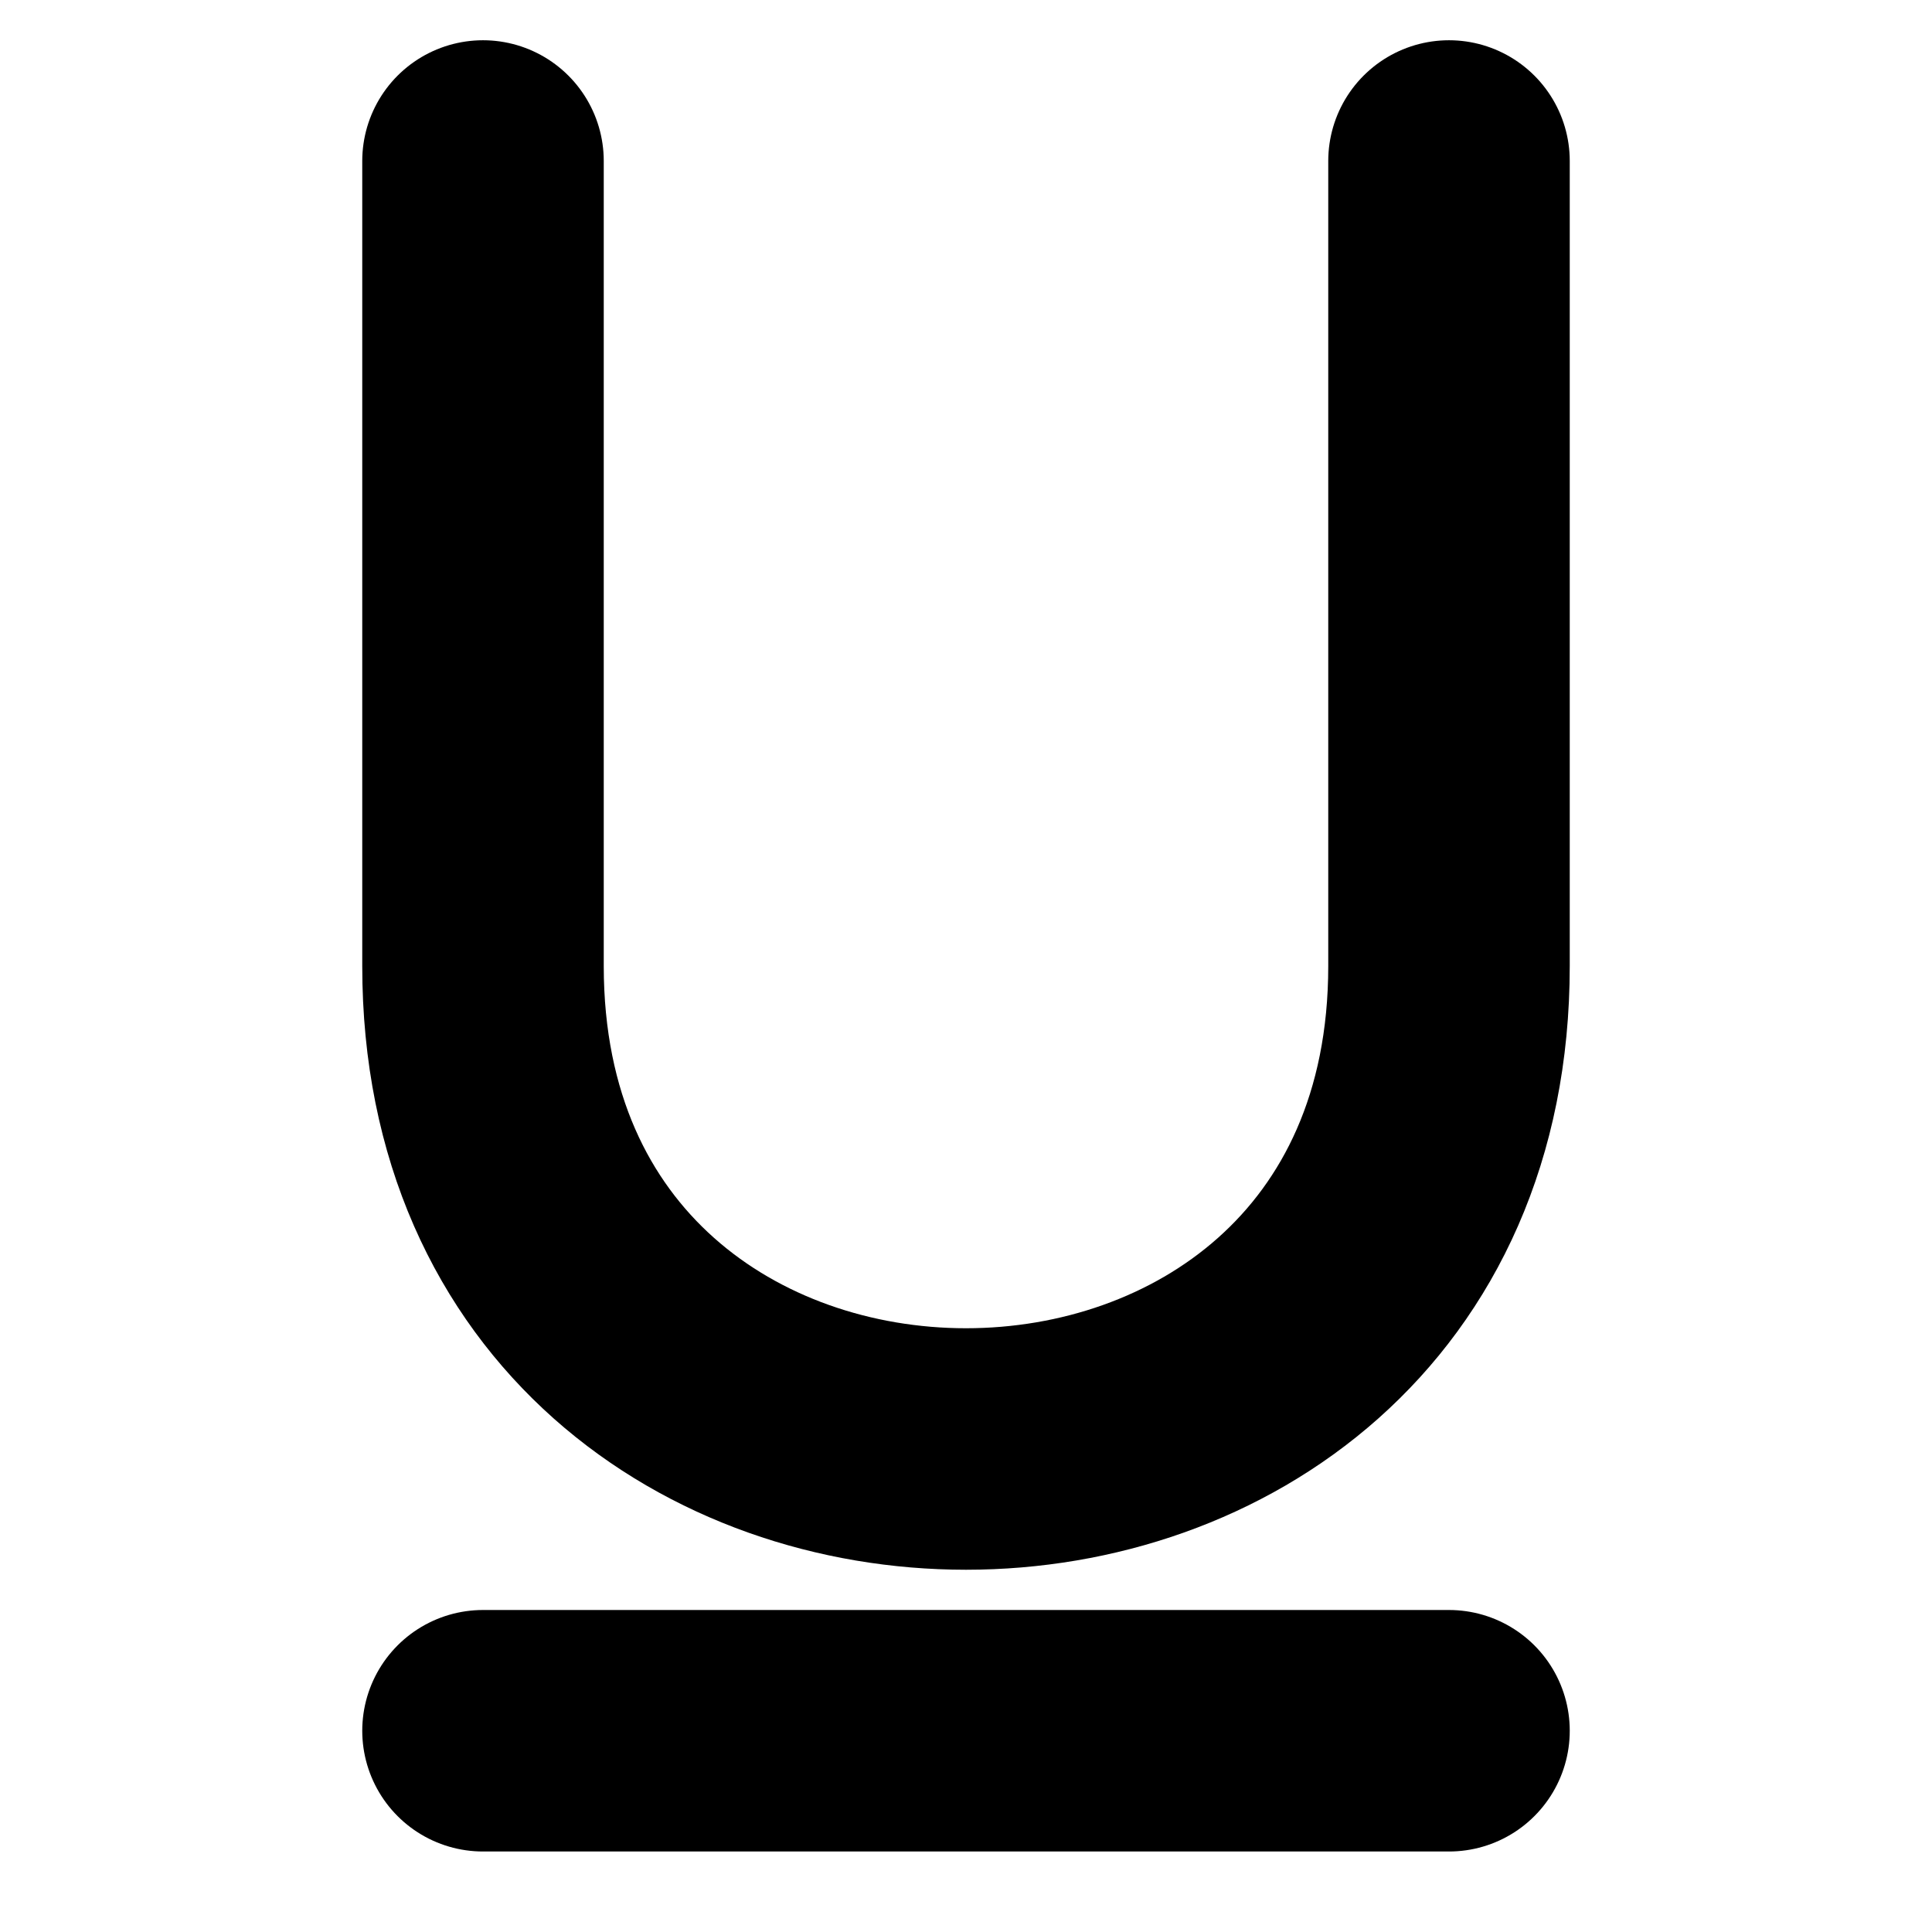
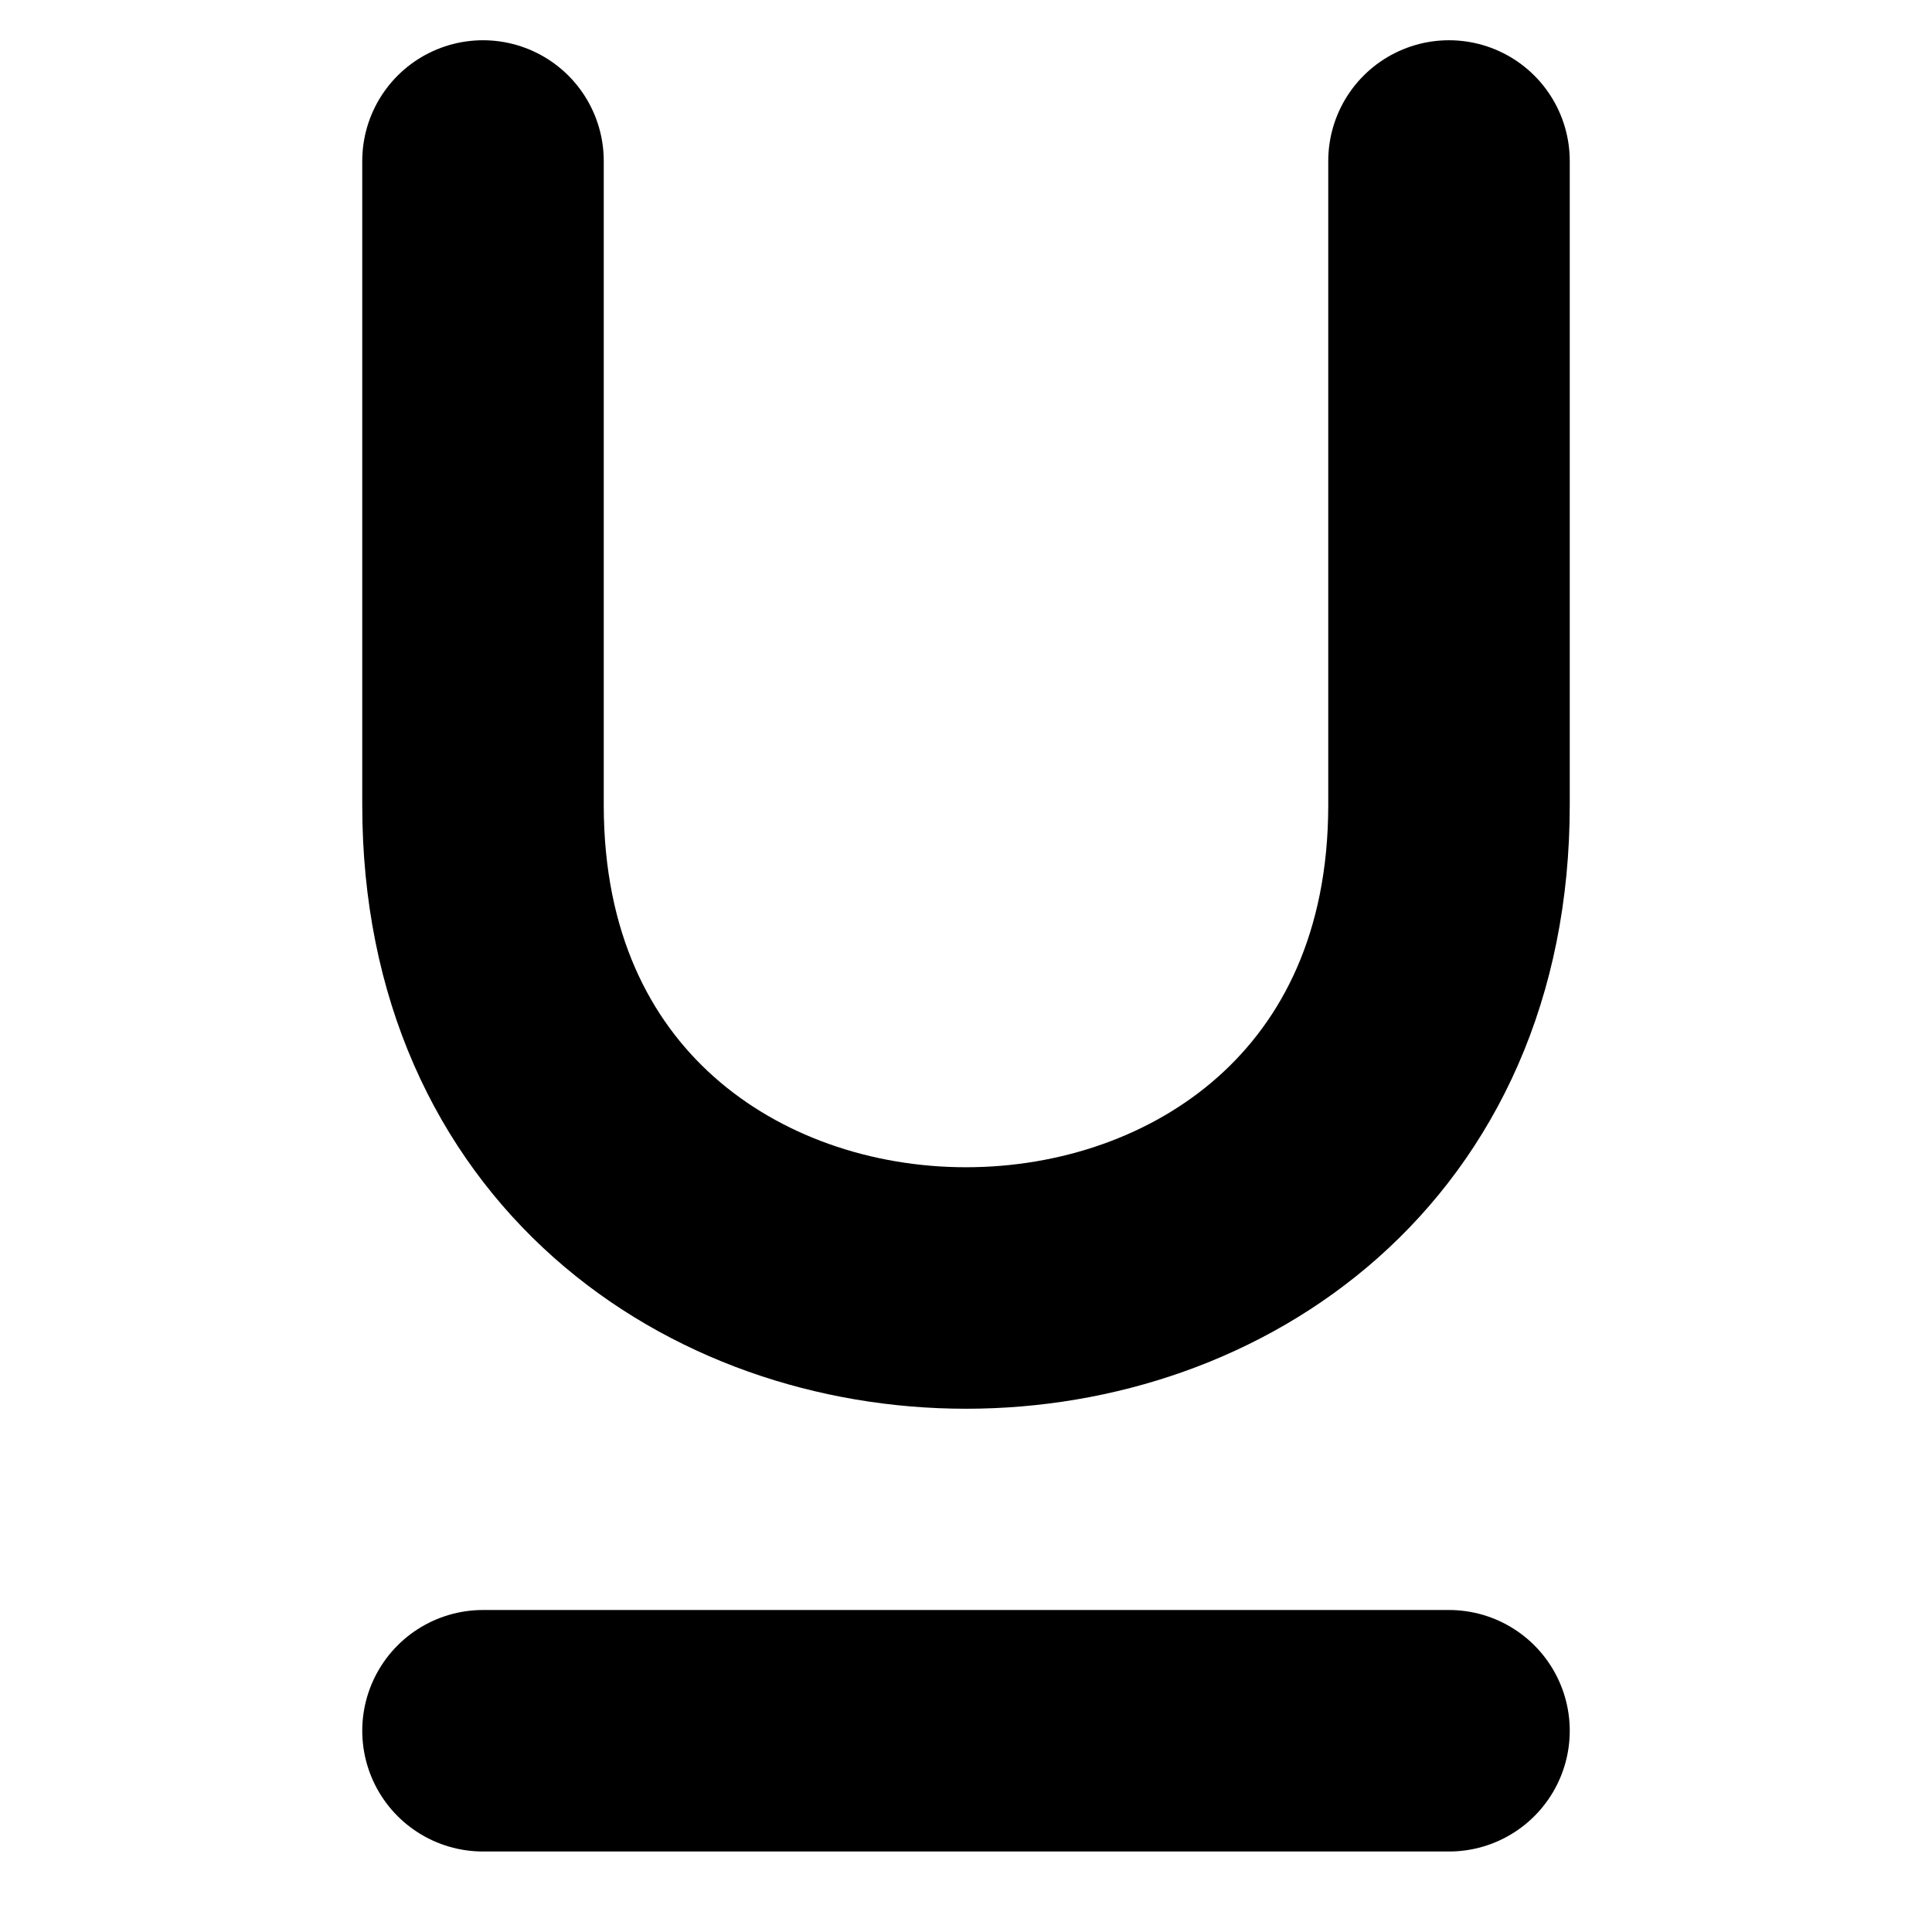
<svg viewBox="0 0 24 24" fill="none" stroke="black" stroke-width="3" stroke-linecap="round">
-   <path d="M 18 2 L 18 12 C 18 20 6 20 6 12 L 6 2" />
+   <path d="M 18 2 L 18 10 C 18 18 6 18 6 10 L 6 2" />
  <line x1="6" y1="21.5" x2="18" y2="21.5" />
</svg>
